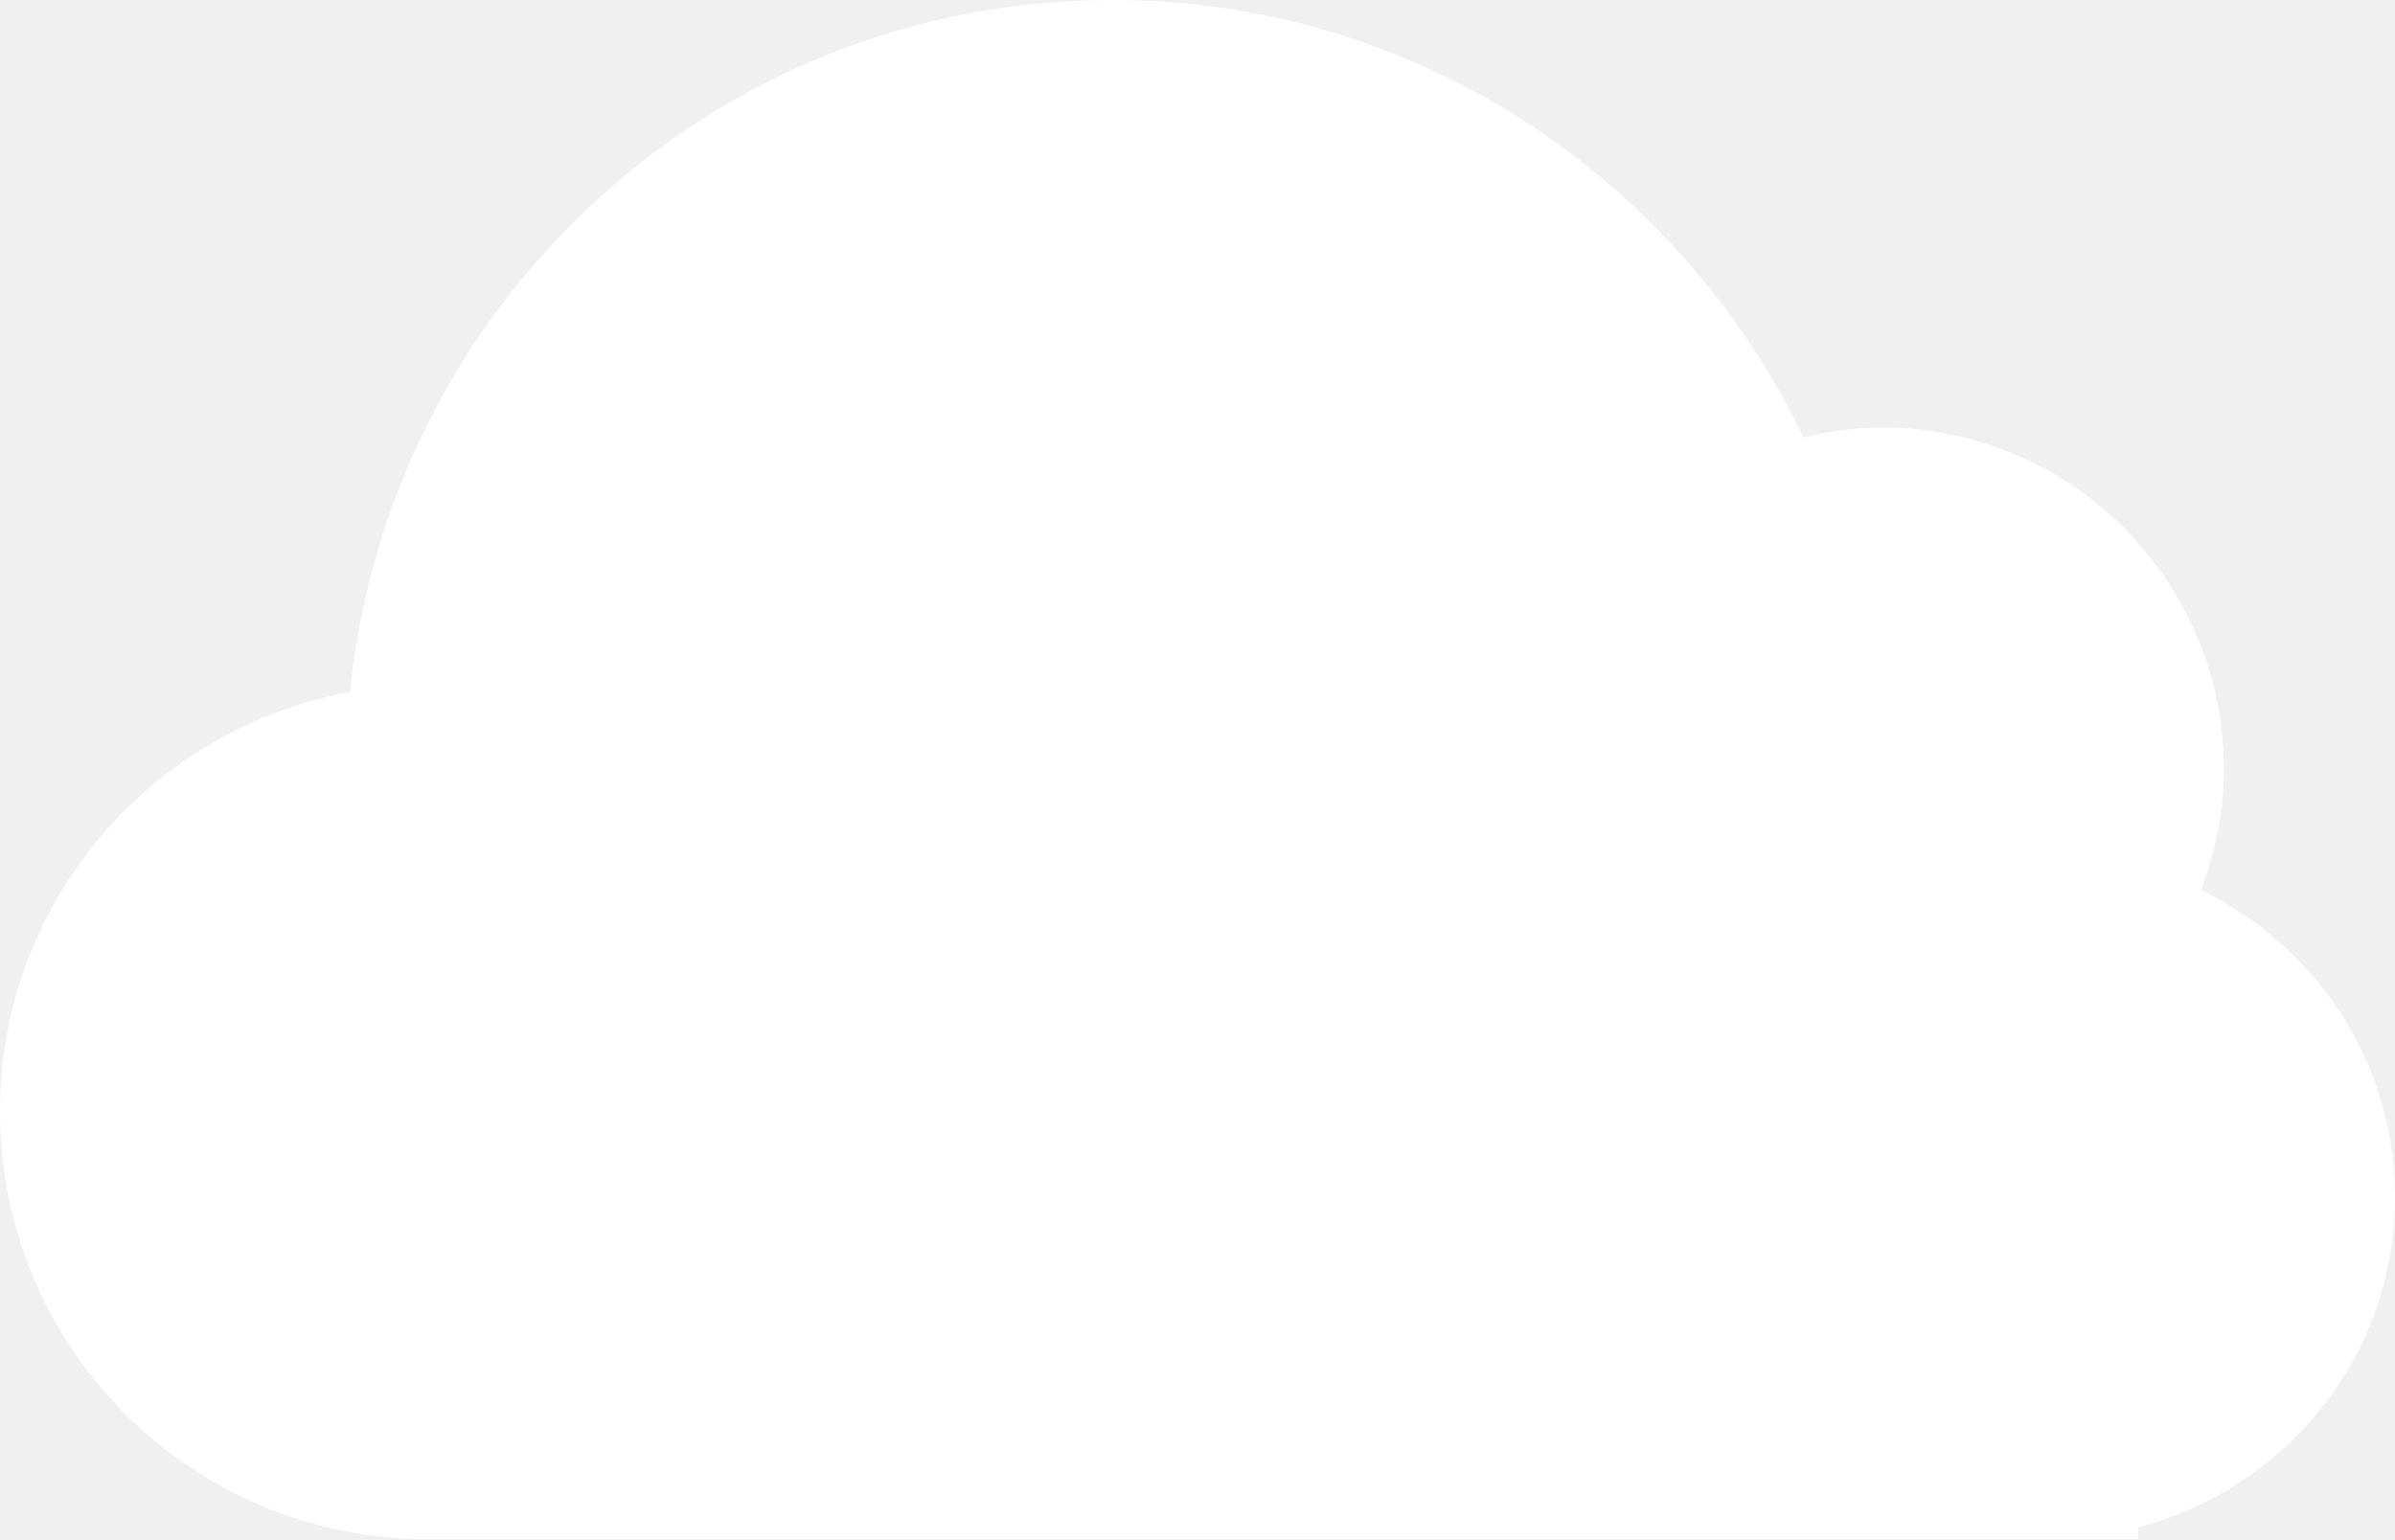
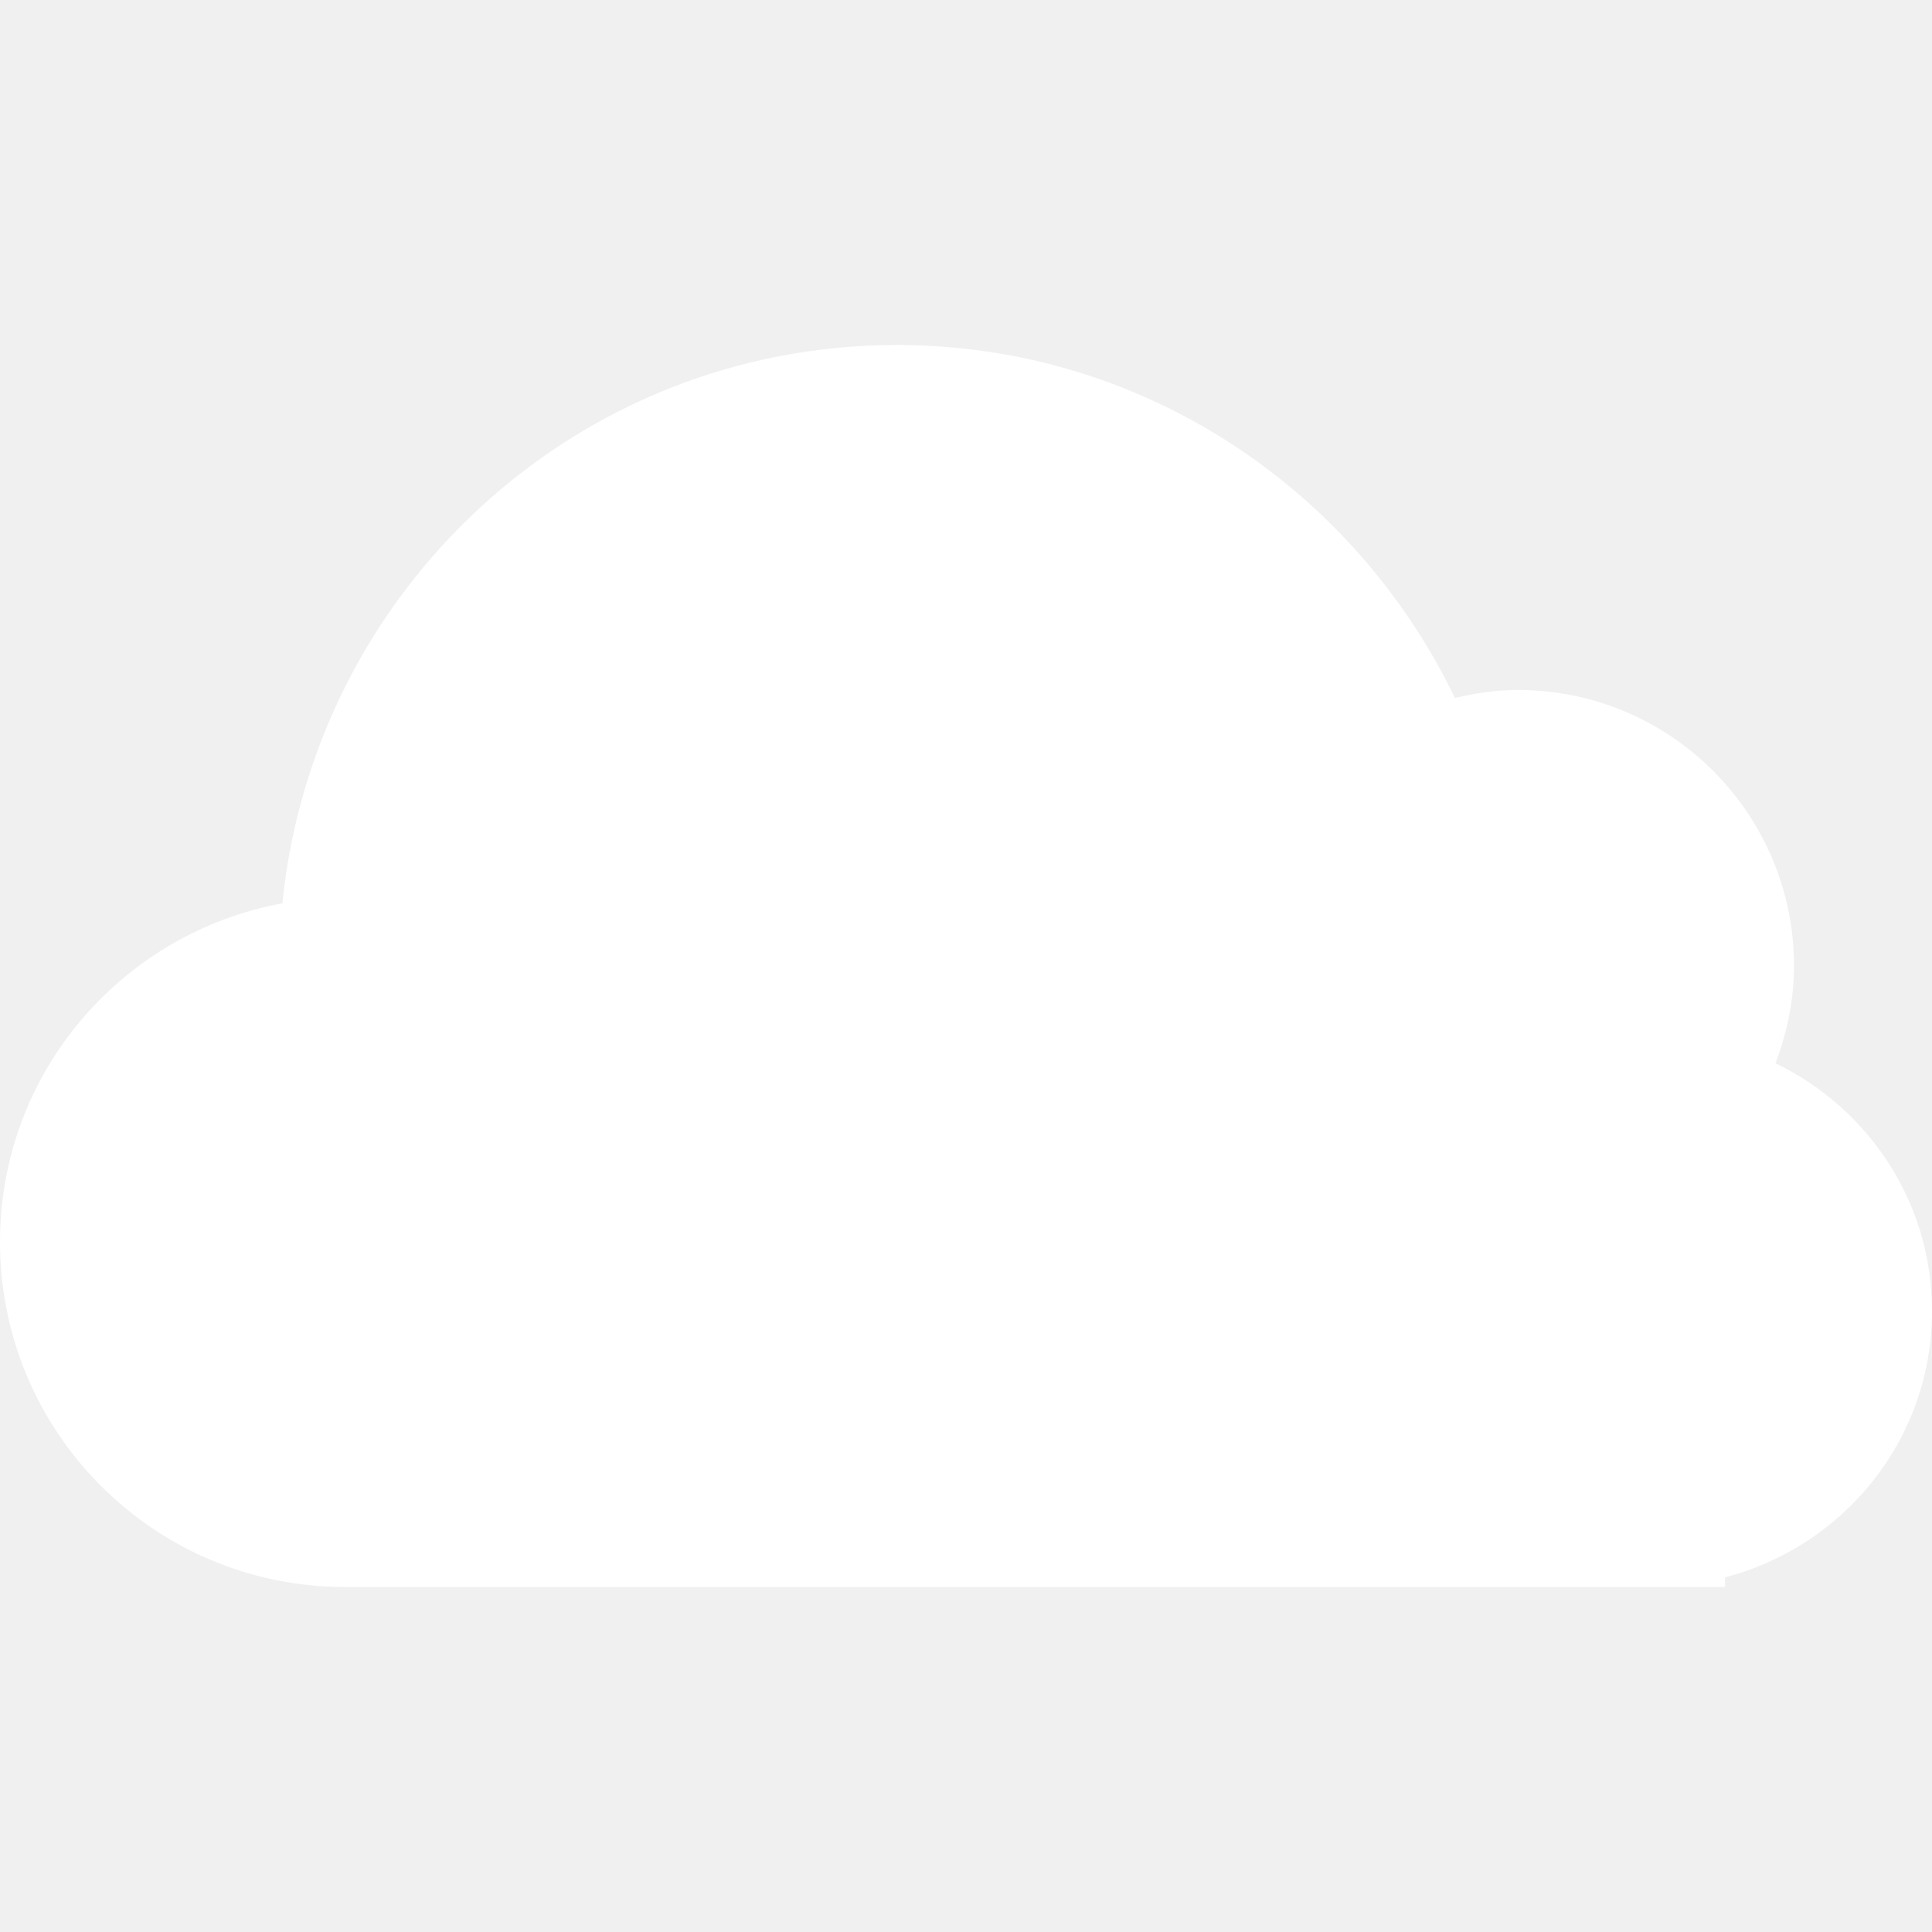
- <svg xmlns="http://www.w3.org/2000/svg" version="1.1" id="Layer_1" x="0px" y="0px" width="14px" height="9px" viewBox="0 0 14 9" style="enable-background:new 0 0 14 9;" xml:space="preserve">
-   <path fill="#FFF" d="M14,7c0-0.793-0.465-1.472-1.134-1.795C12.949,4.984,13,4.749,13,4.5c0-1.104-0.896-2-2-2c-0.158,0-0.31,0.023-0.457,0.058  C9.816,1.049,8.286,0,6.5,0C4.17,0,2.276,1.777,2.046,4.046C0.883,4.26,0,5.274,0,6.5C0,7.881,1.119,9,2.5,9h10V8.93  C13.361,8.706,14,7.931,14,7z" />
-   <g>
- </g>
-   <g>
- </g>
-   <g>
- </g>
-   <g>
- </g>
-   <g>
- </g>
-   <g>
- </g>
-   <g>
- </g>
-   <g>
- </g>
-   <g>
- </g>
-   <g>
- </g>
-   <g>
- </g>
-   <g>
- </g>
-   <g>
- </g>
-   <g>
- </g>
-   <g>
- </g>
+ <svg xmlns="http://www.w3.org/2000/svg" version="1.1" id="Layer_1" x="0px" y="0px" width="14px" height="14px" viewBox="0 0 14 14" style="enable-background:new 0 0 14 14;" xml:space="preserve">
+   <path style="fill:#FFFFFF;" d="M14,9.5c0-0.793-0.465-1.473-1.134-1.795C12.949,7.484,13,7.249,13,7c0-1.104-0.896-2-2-2  c-0.158,0-0.311,0.023-0.457,0.058C9.816,3.549,8.286,2.5,6.5,2.5c-2.33,0-4.224,1.777-4.454,4.046C0.883,6.76,0,7.773,0,9  c0,1.381,1.119,2.5,2.5,2.5h10v-0.07C13.361,11.206,14,10.432,14,9.5z" />
</svg>
